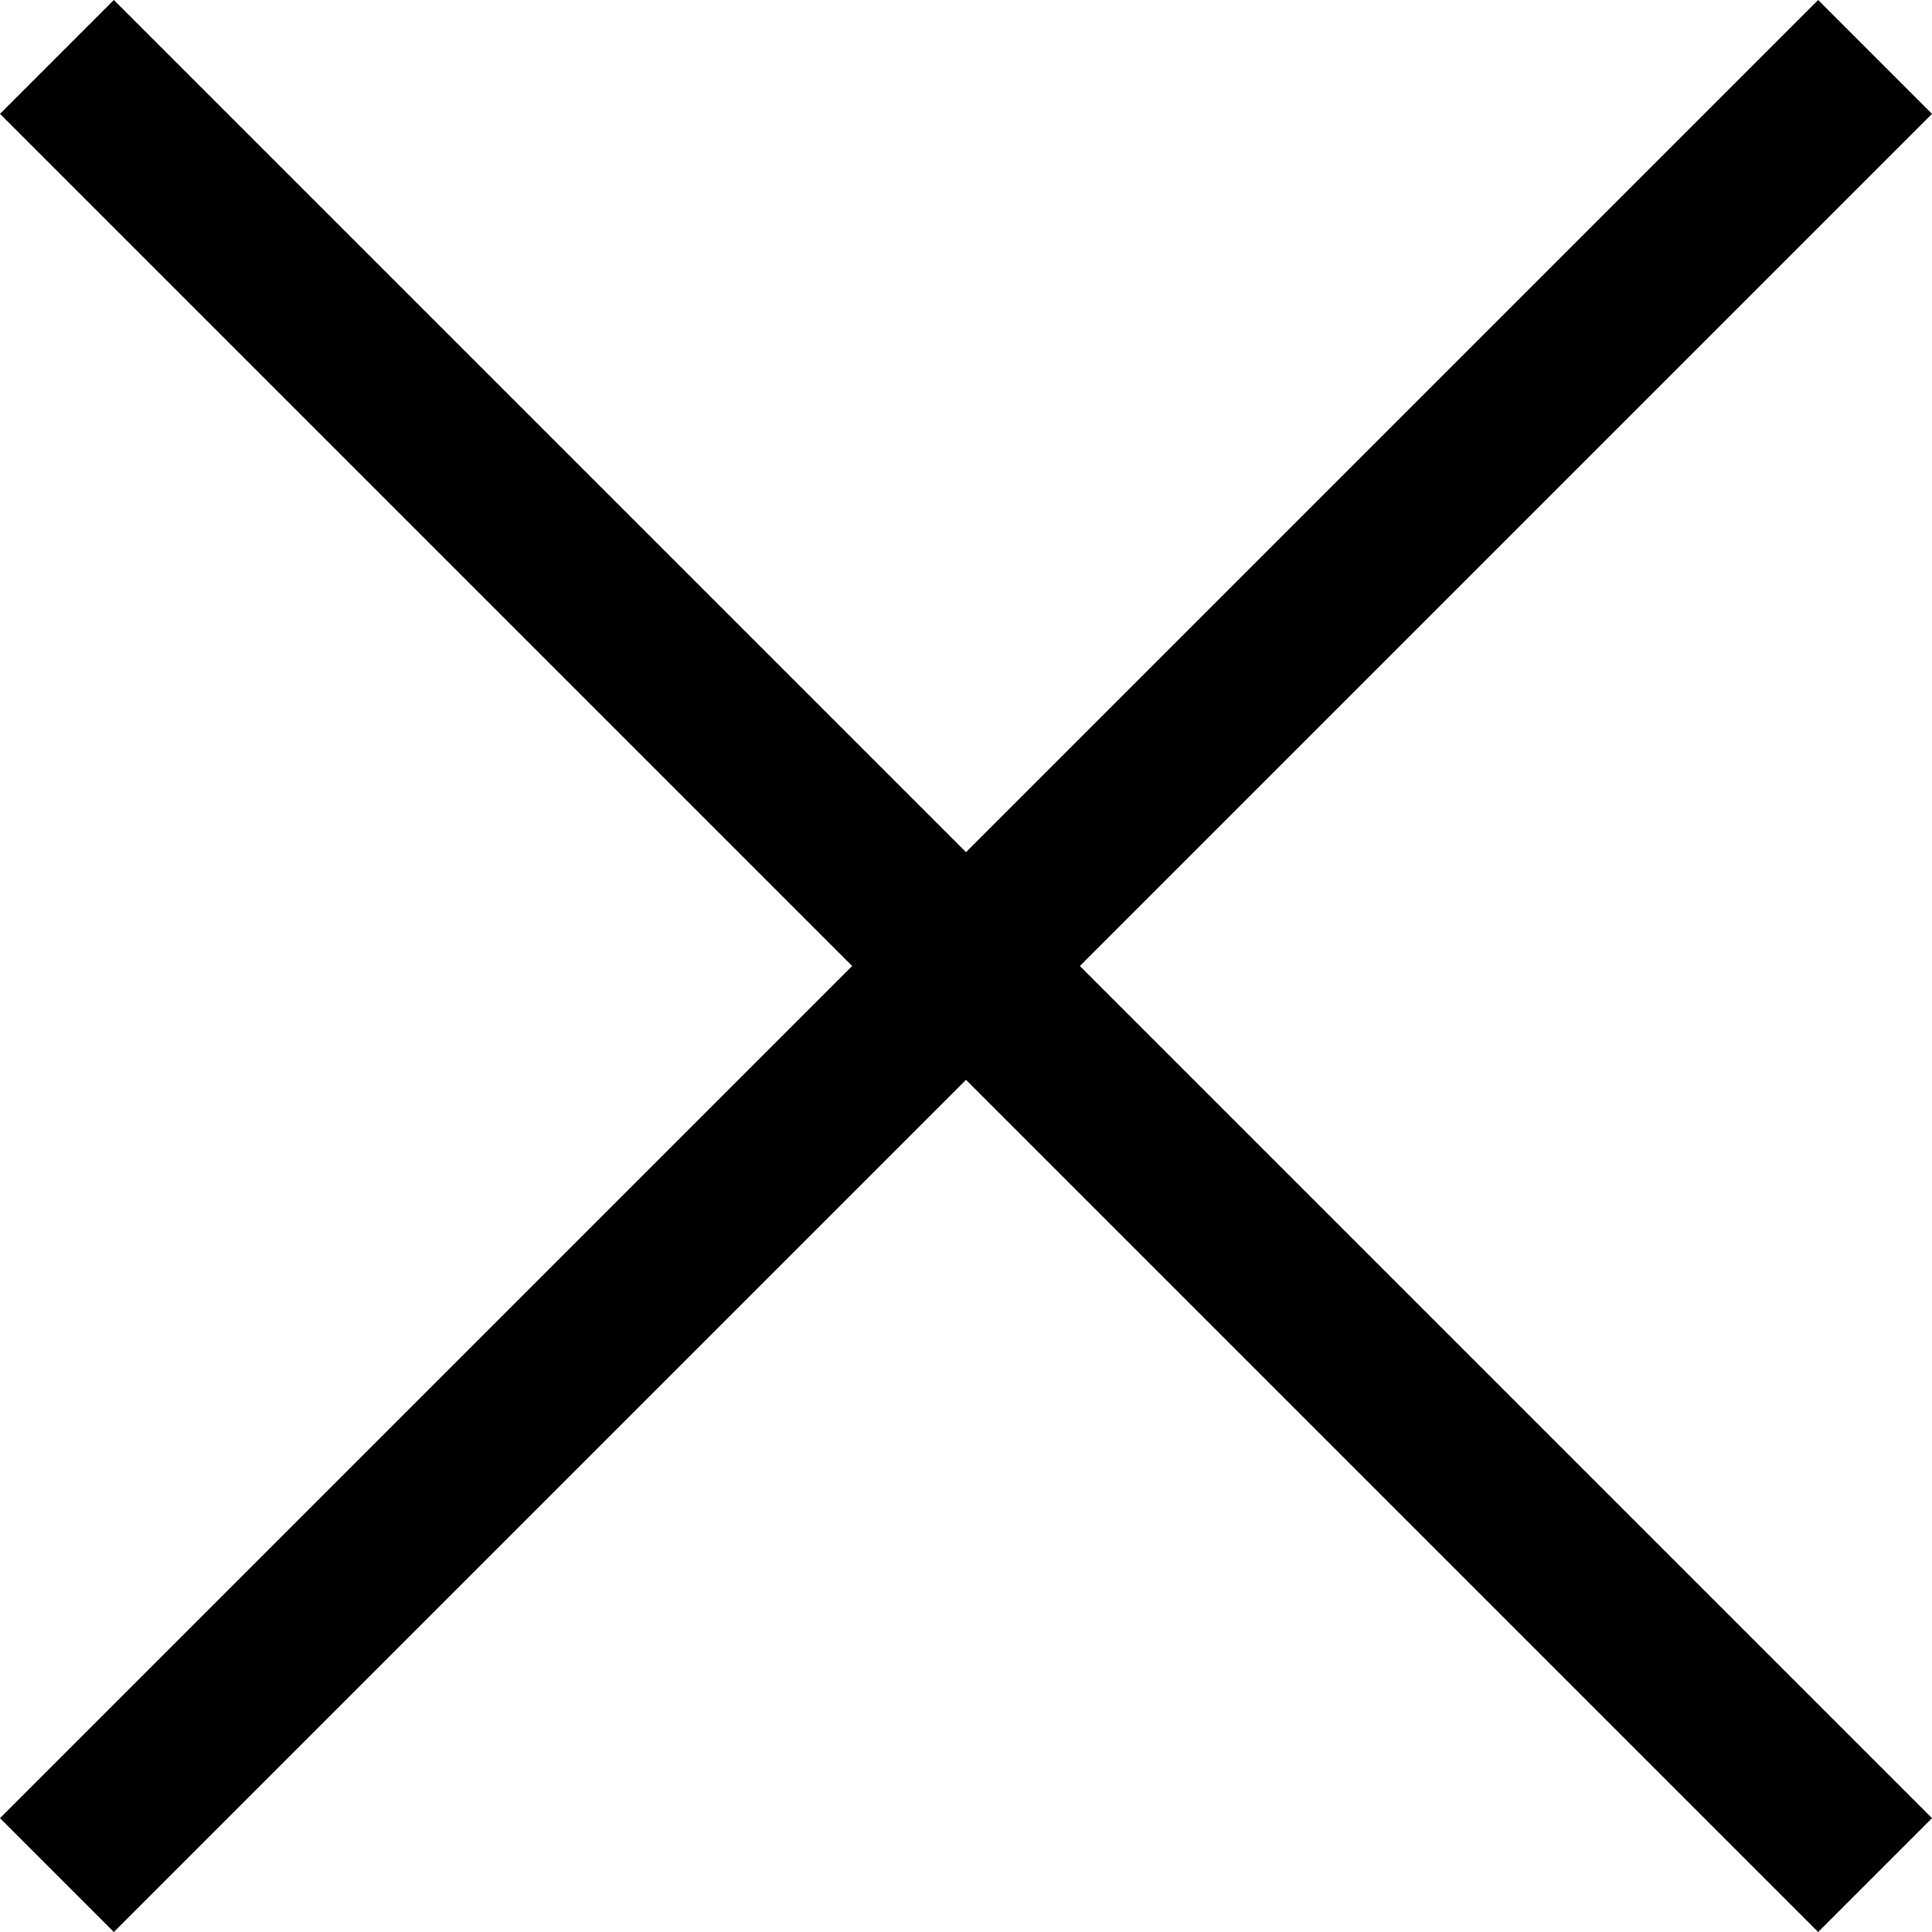
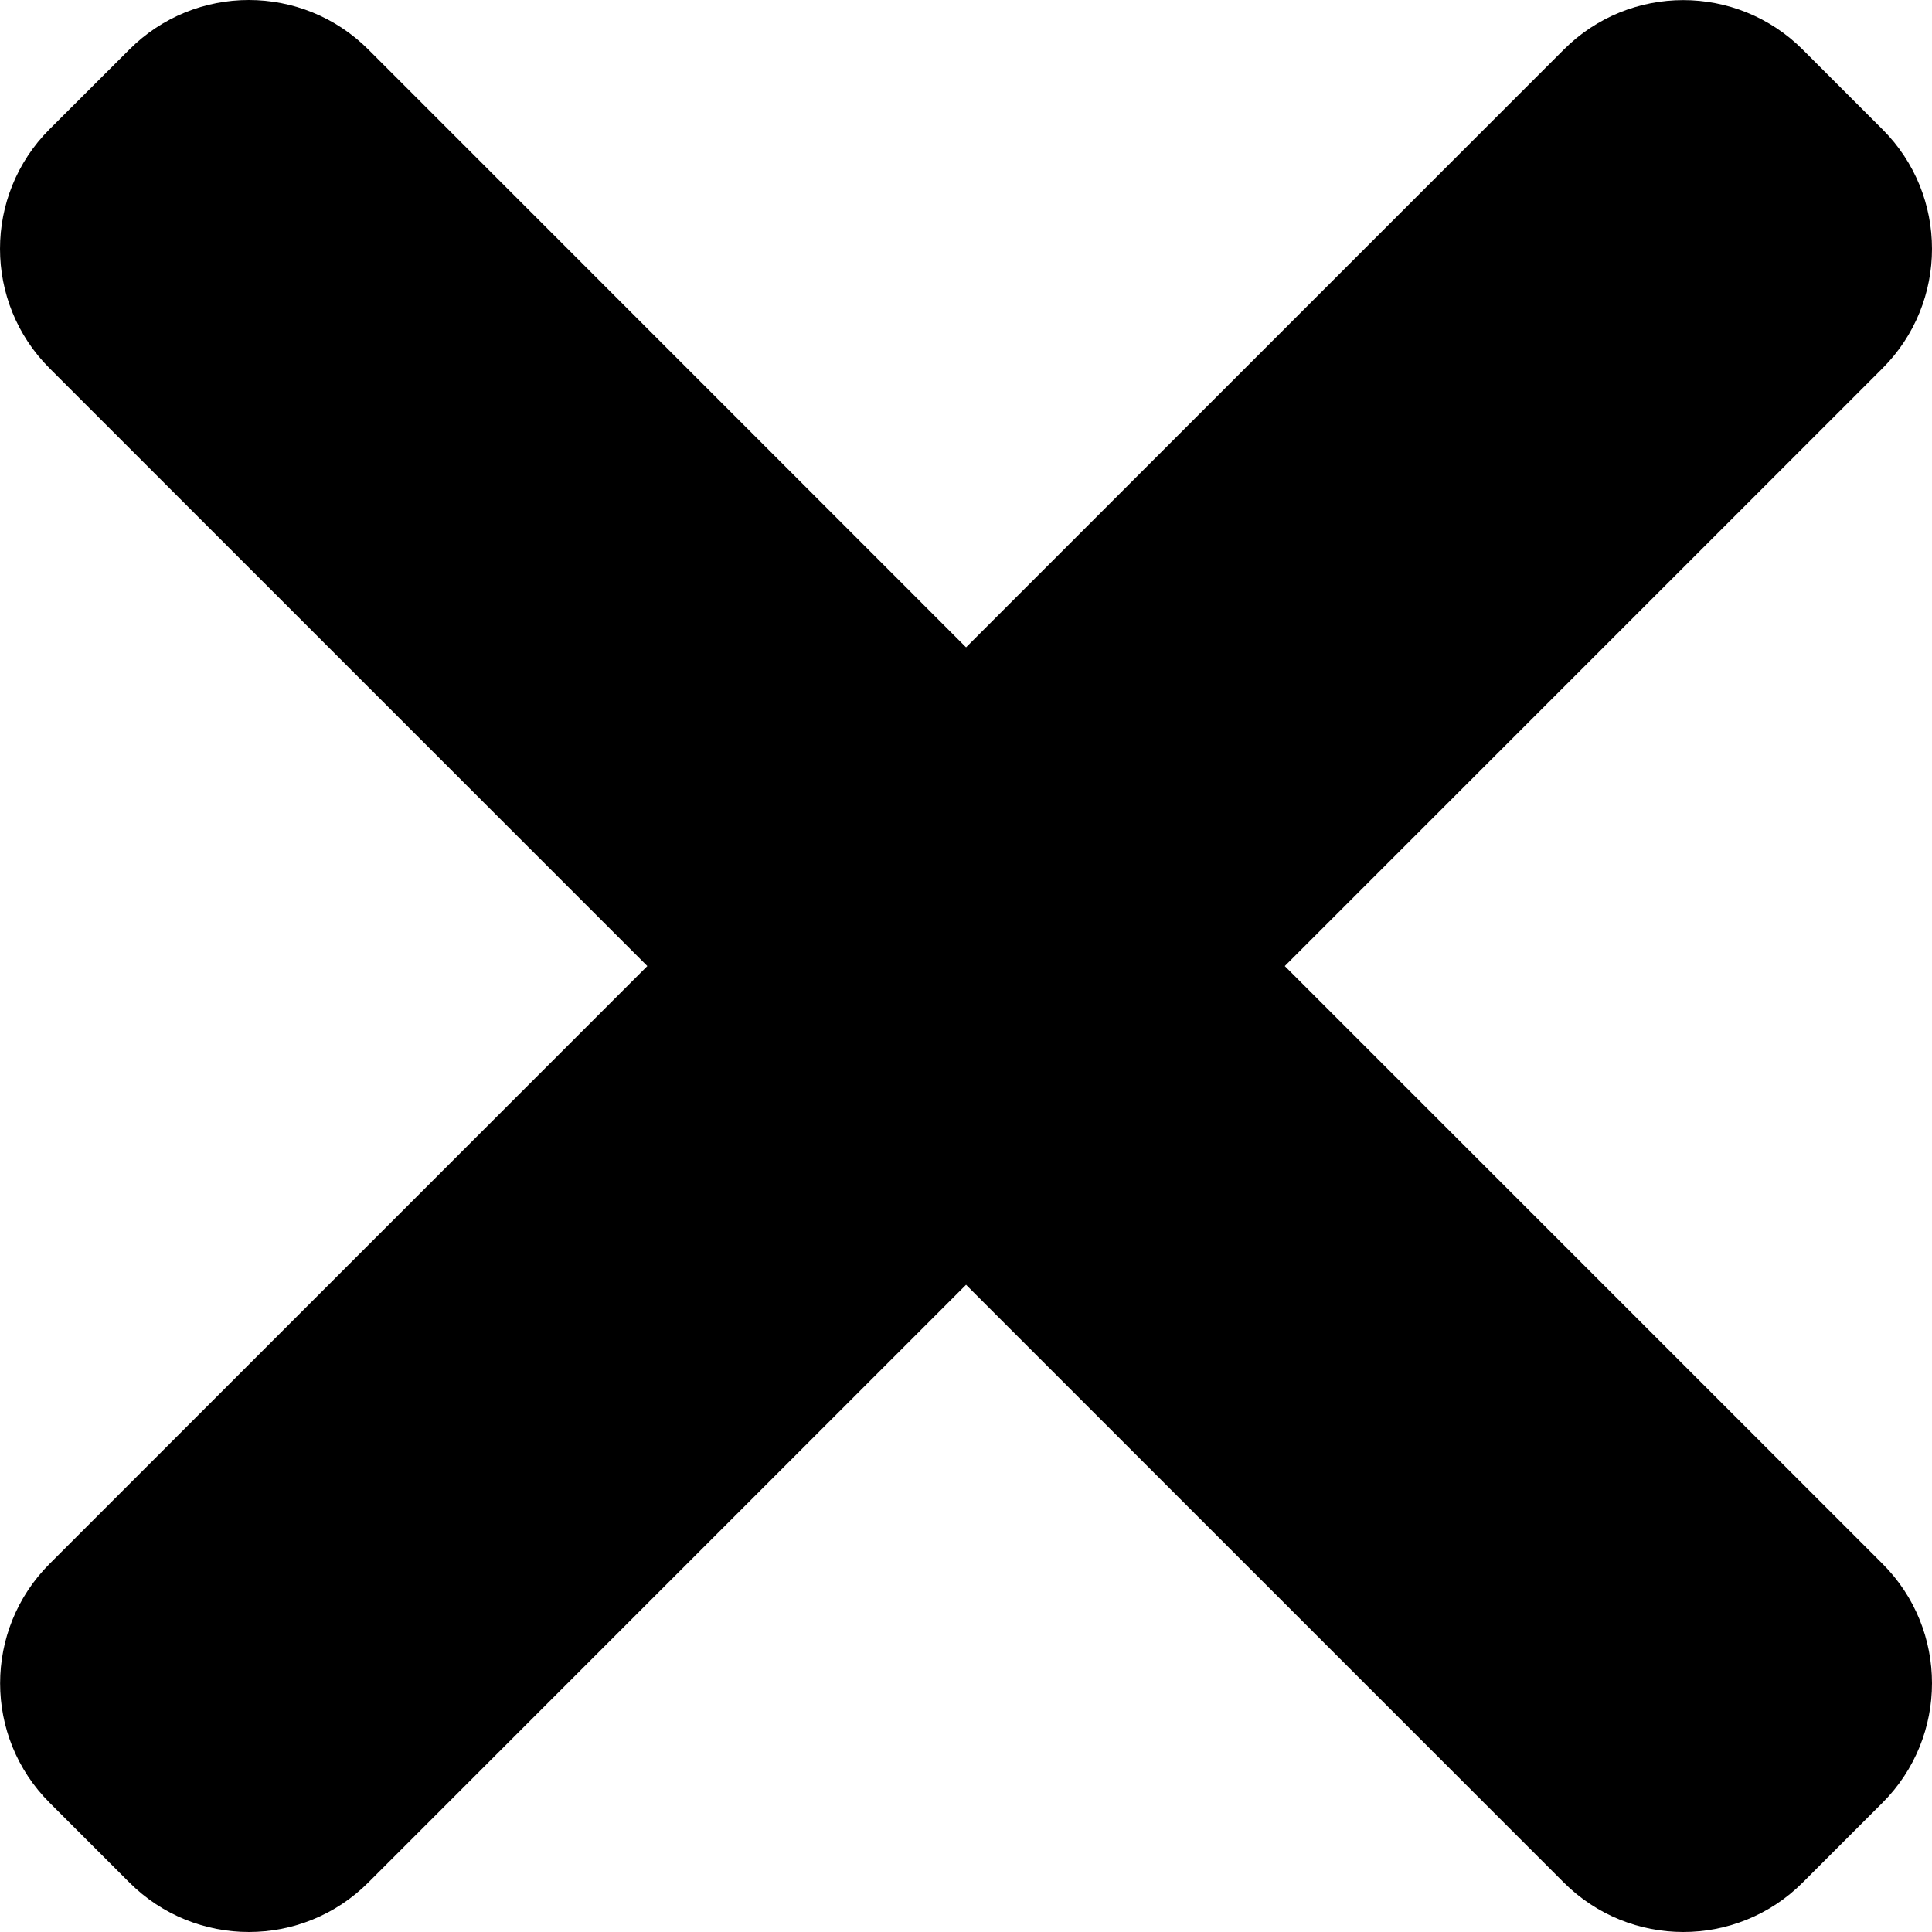
- <svg xmlns="http://www.w3.org/2000/svg" id="Capa_1" enable-background="new 0 0 413.348 413.348" height="512" viewBox="0 0 413.348 413.348" width="512">
-   <path d="m413.348 24.354-24.354-24.354-182.32 182.32-182.32-182.32-24.354 24.354 182.32 182.32-182.32 182.32 24.354 24.354 182.32-182.32 182.32 182.32 24.354-24.354-182.32-182.32z" />
+ <svg xmlns="http://www.w3.org/2000/svg" height="365.696pt" viewBox="0 0 365.696 365.696" width="365.696pt">
+   <path d="m243.188 182.859 113.133-113.133c12.5-12.5 12.5-32.766 0-45.246l-15.082-15.082c-12.504-12.504-32.77-12.504-45.25 0l-113.129 113.129-113.133-113.152c-12.5-12.5-32.766-12.5-45.246 0l-15.105 15.082c-12.5 12.504-12.5 32.77 0 45.25l113.152 113.152-113.129 113.129c-12.504 12.504-12.504 32.77 0 45.25l15.082 15.082c12.5 12.5 32.766 12.5 45.246 0l113.133-113.133 113.129 113.133c12.504 12.5 32.77 12.5 45.25 0l15.082-15.082c12.5-12.504 12.5-32.77 0-45.25zm0 0" />
</svg>
